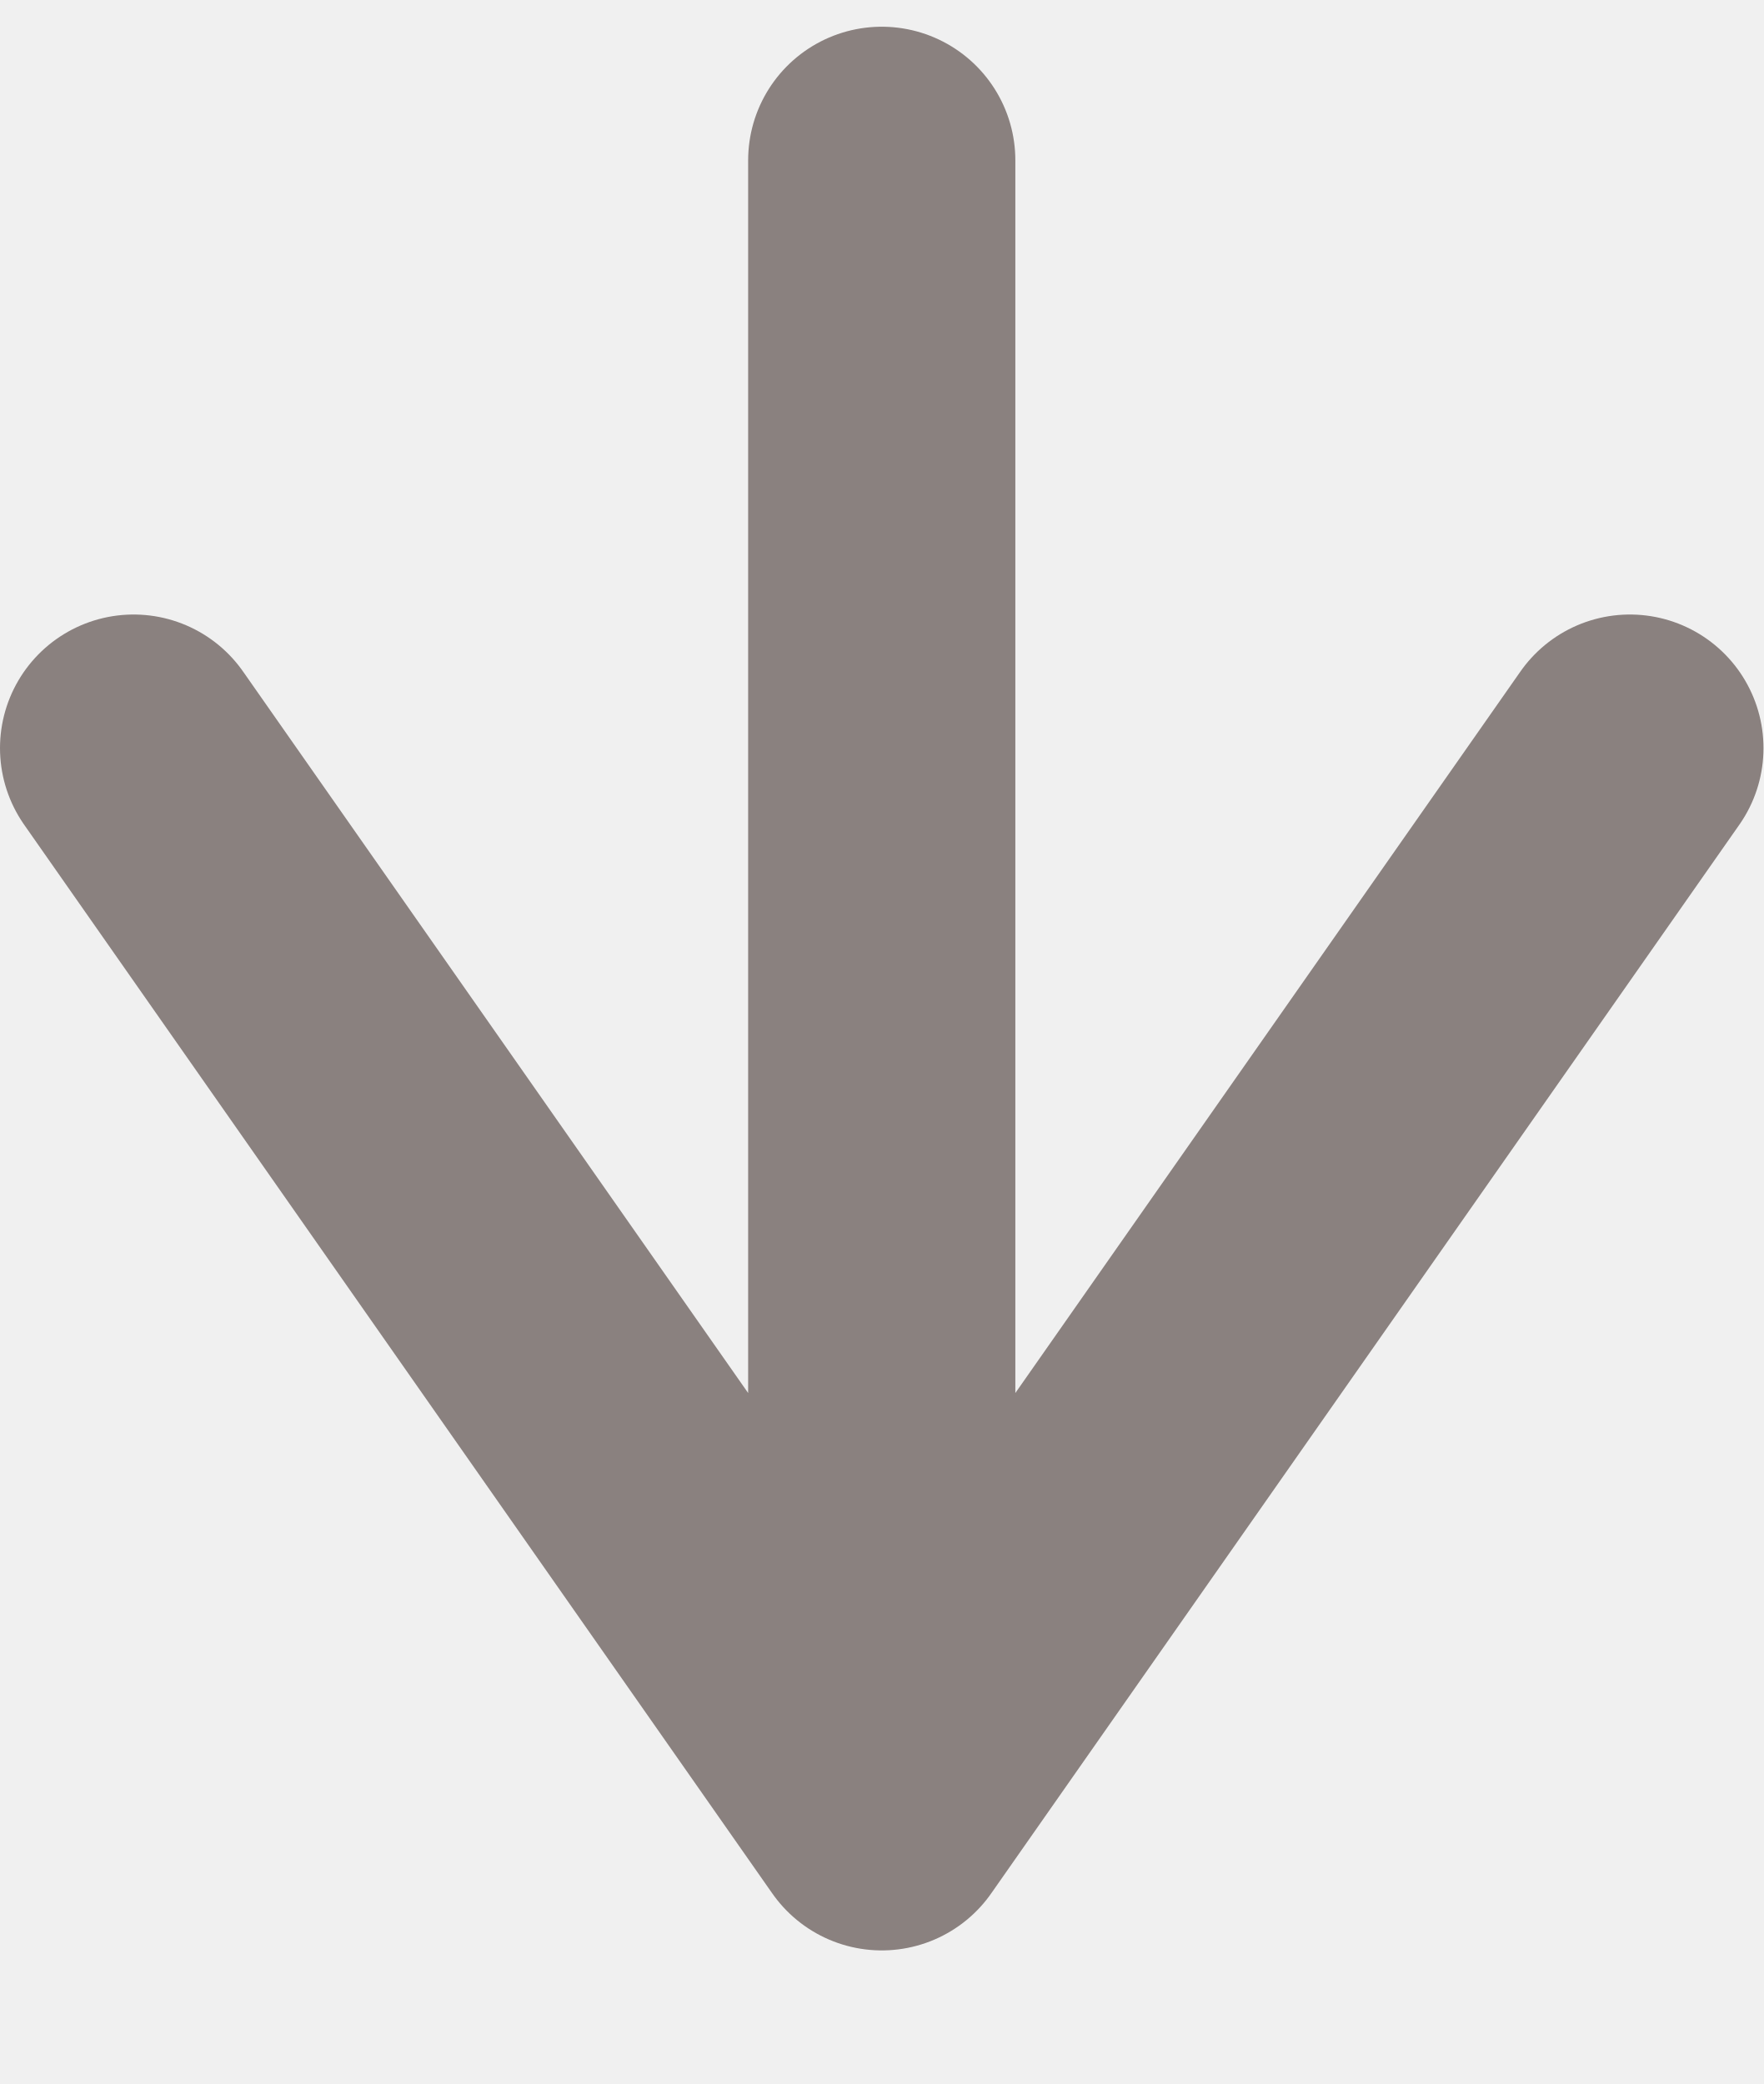
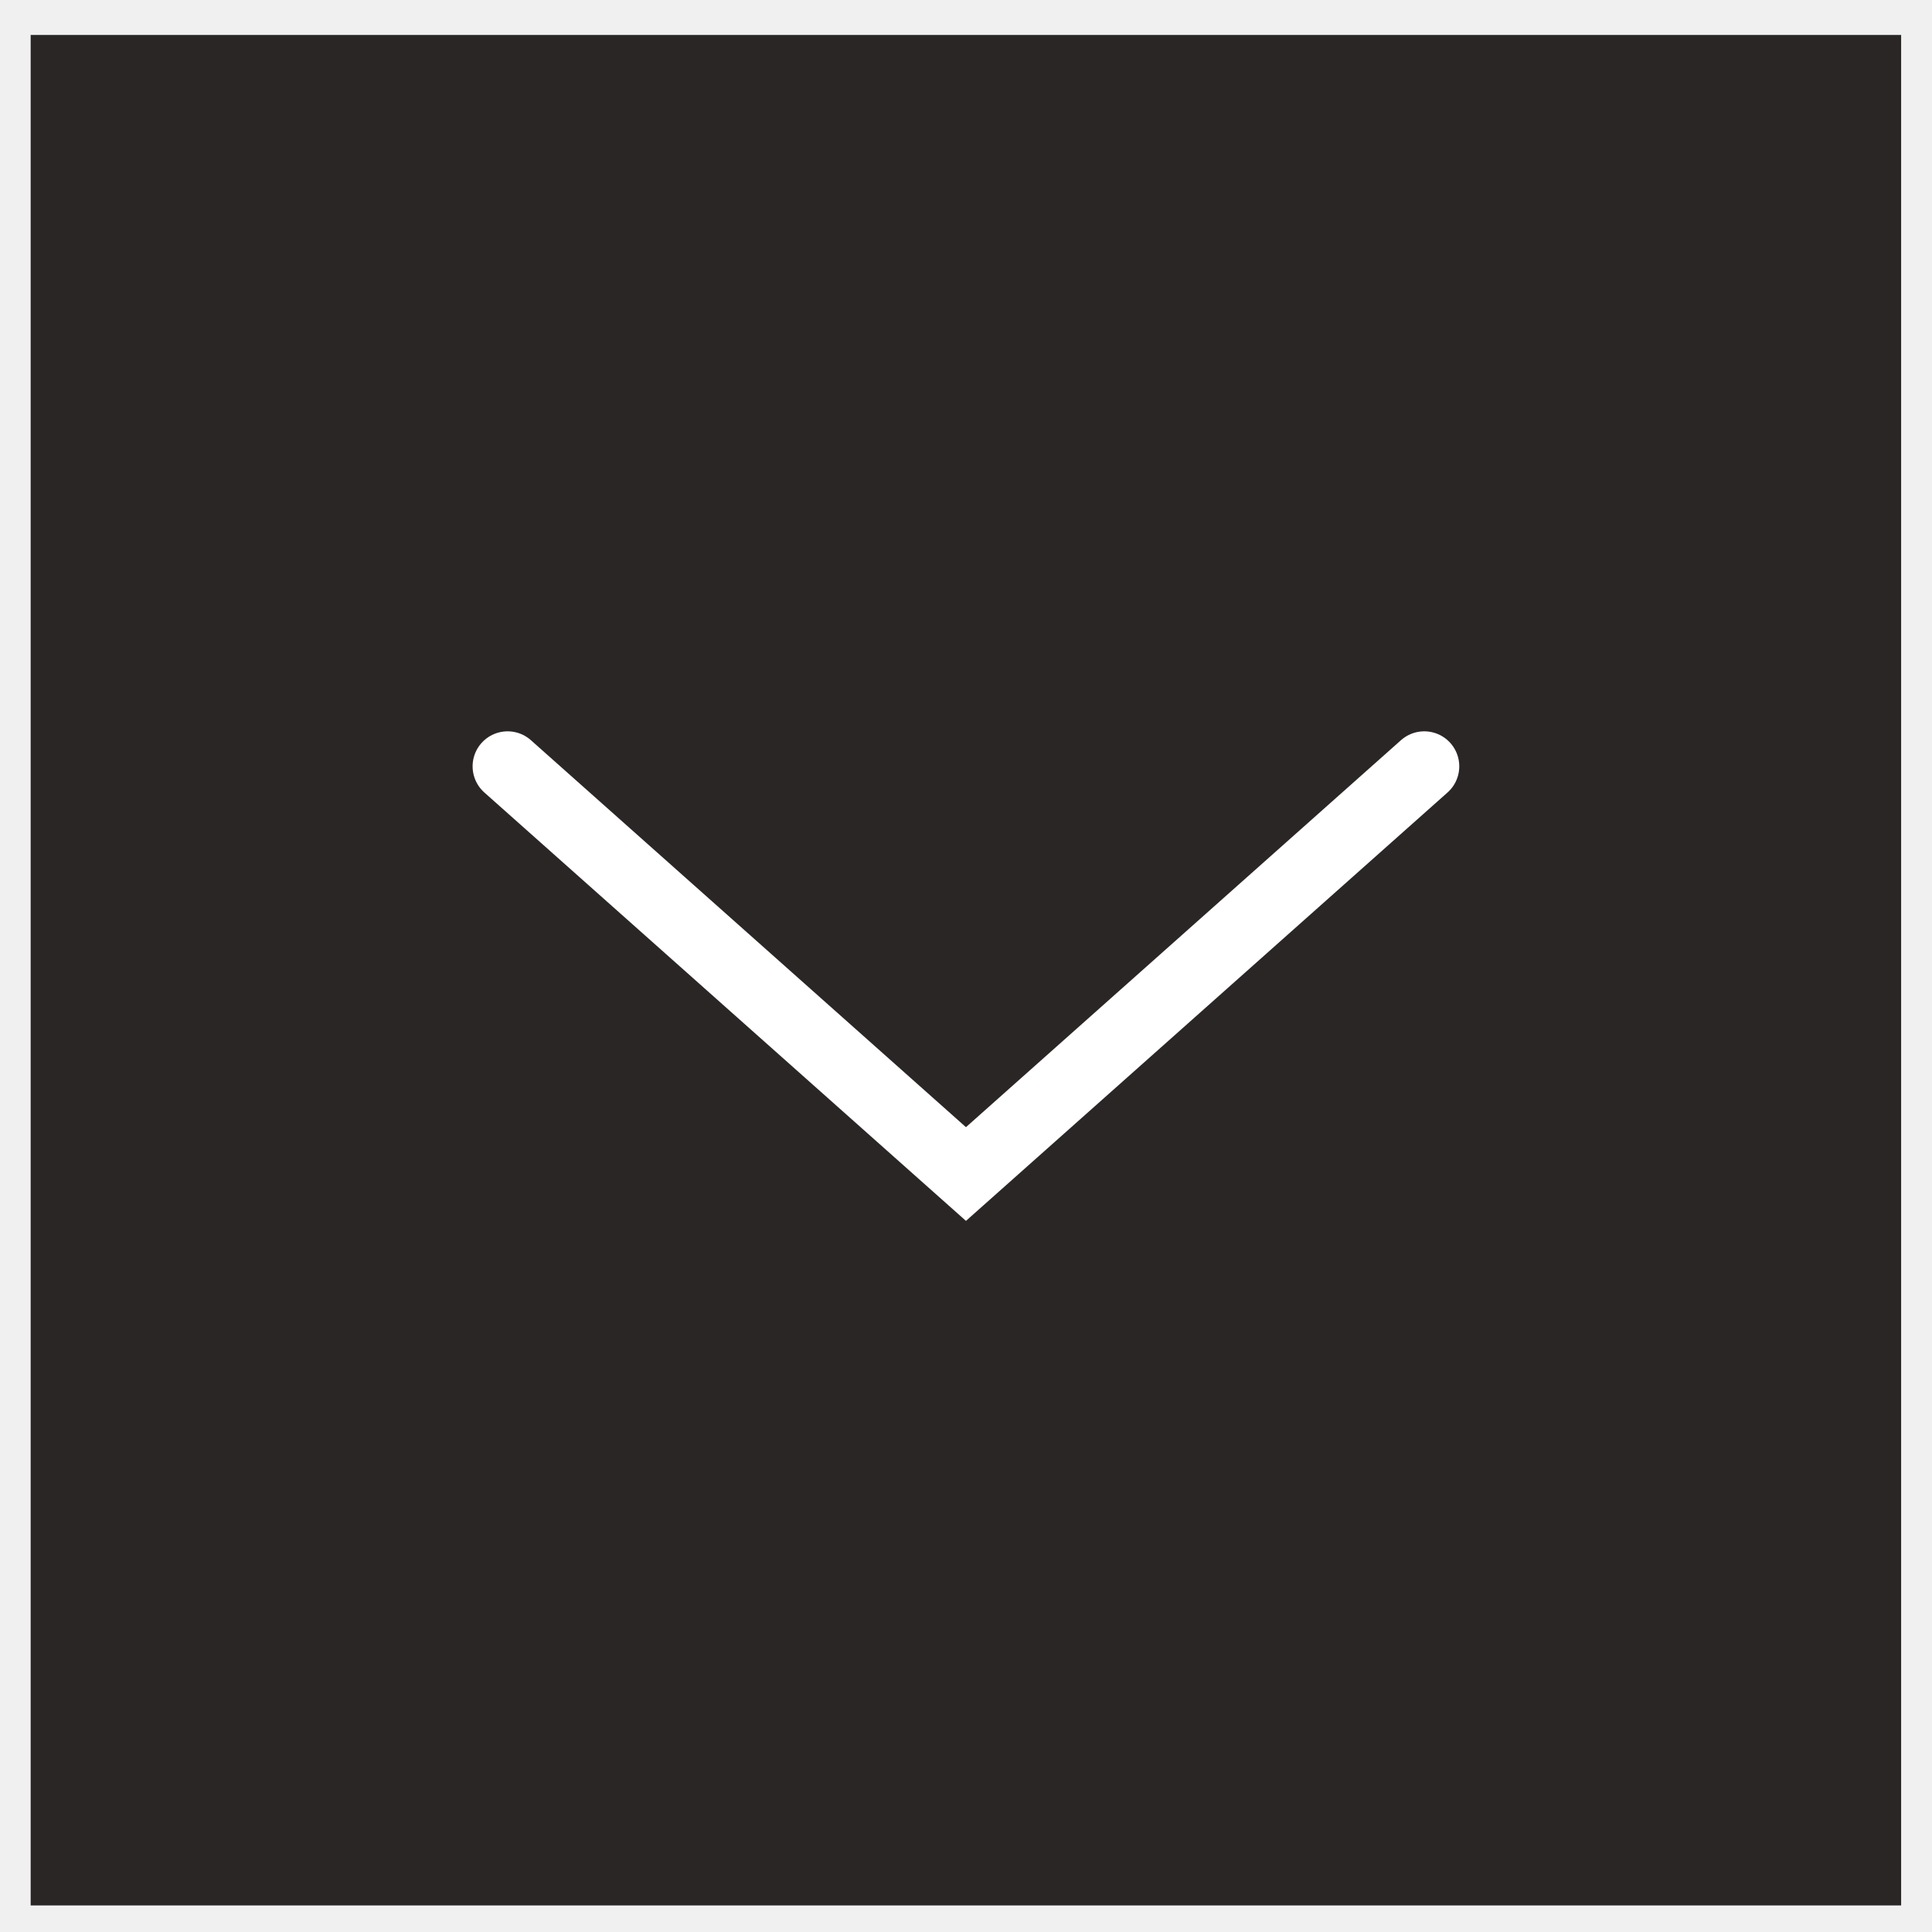
- <svg xmlns="http://www.w3.org/2000/svg" width="33" height="39" viewBox="0 0 33 39" fill="none">
-   <path d="M30.5 14L16.5 34M16.5 34L2.5 14M16.5 34V3" stroke="#8A817F" stroke-width="5" stroke-linecap="round" />
+ <svg xmlns="http://www.w3.org/2000/svg" width="46" height="46" viewBox="0 0 46 46" fill="none">
+   <rect x="45.266" y="45.367" width="44.535" height="44.535" transform="rotate(180 45.2656 45.3672)" fill="#2B2626" />
+   <path d="M12.086 18.246L22.999 27.953L33.911 18.246" stroke="white" stroke-width="1.667" stroke-linecap="round" />
</svg>
